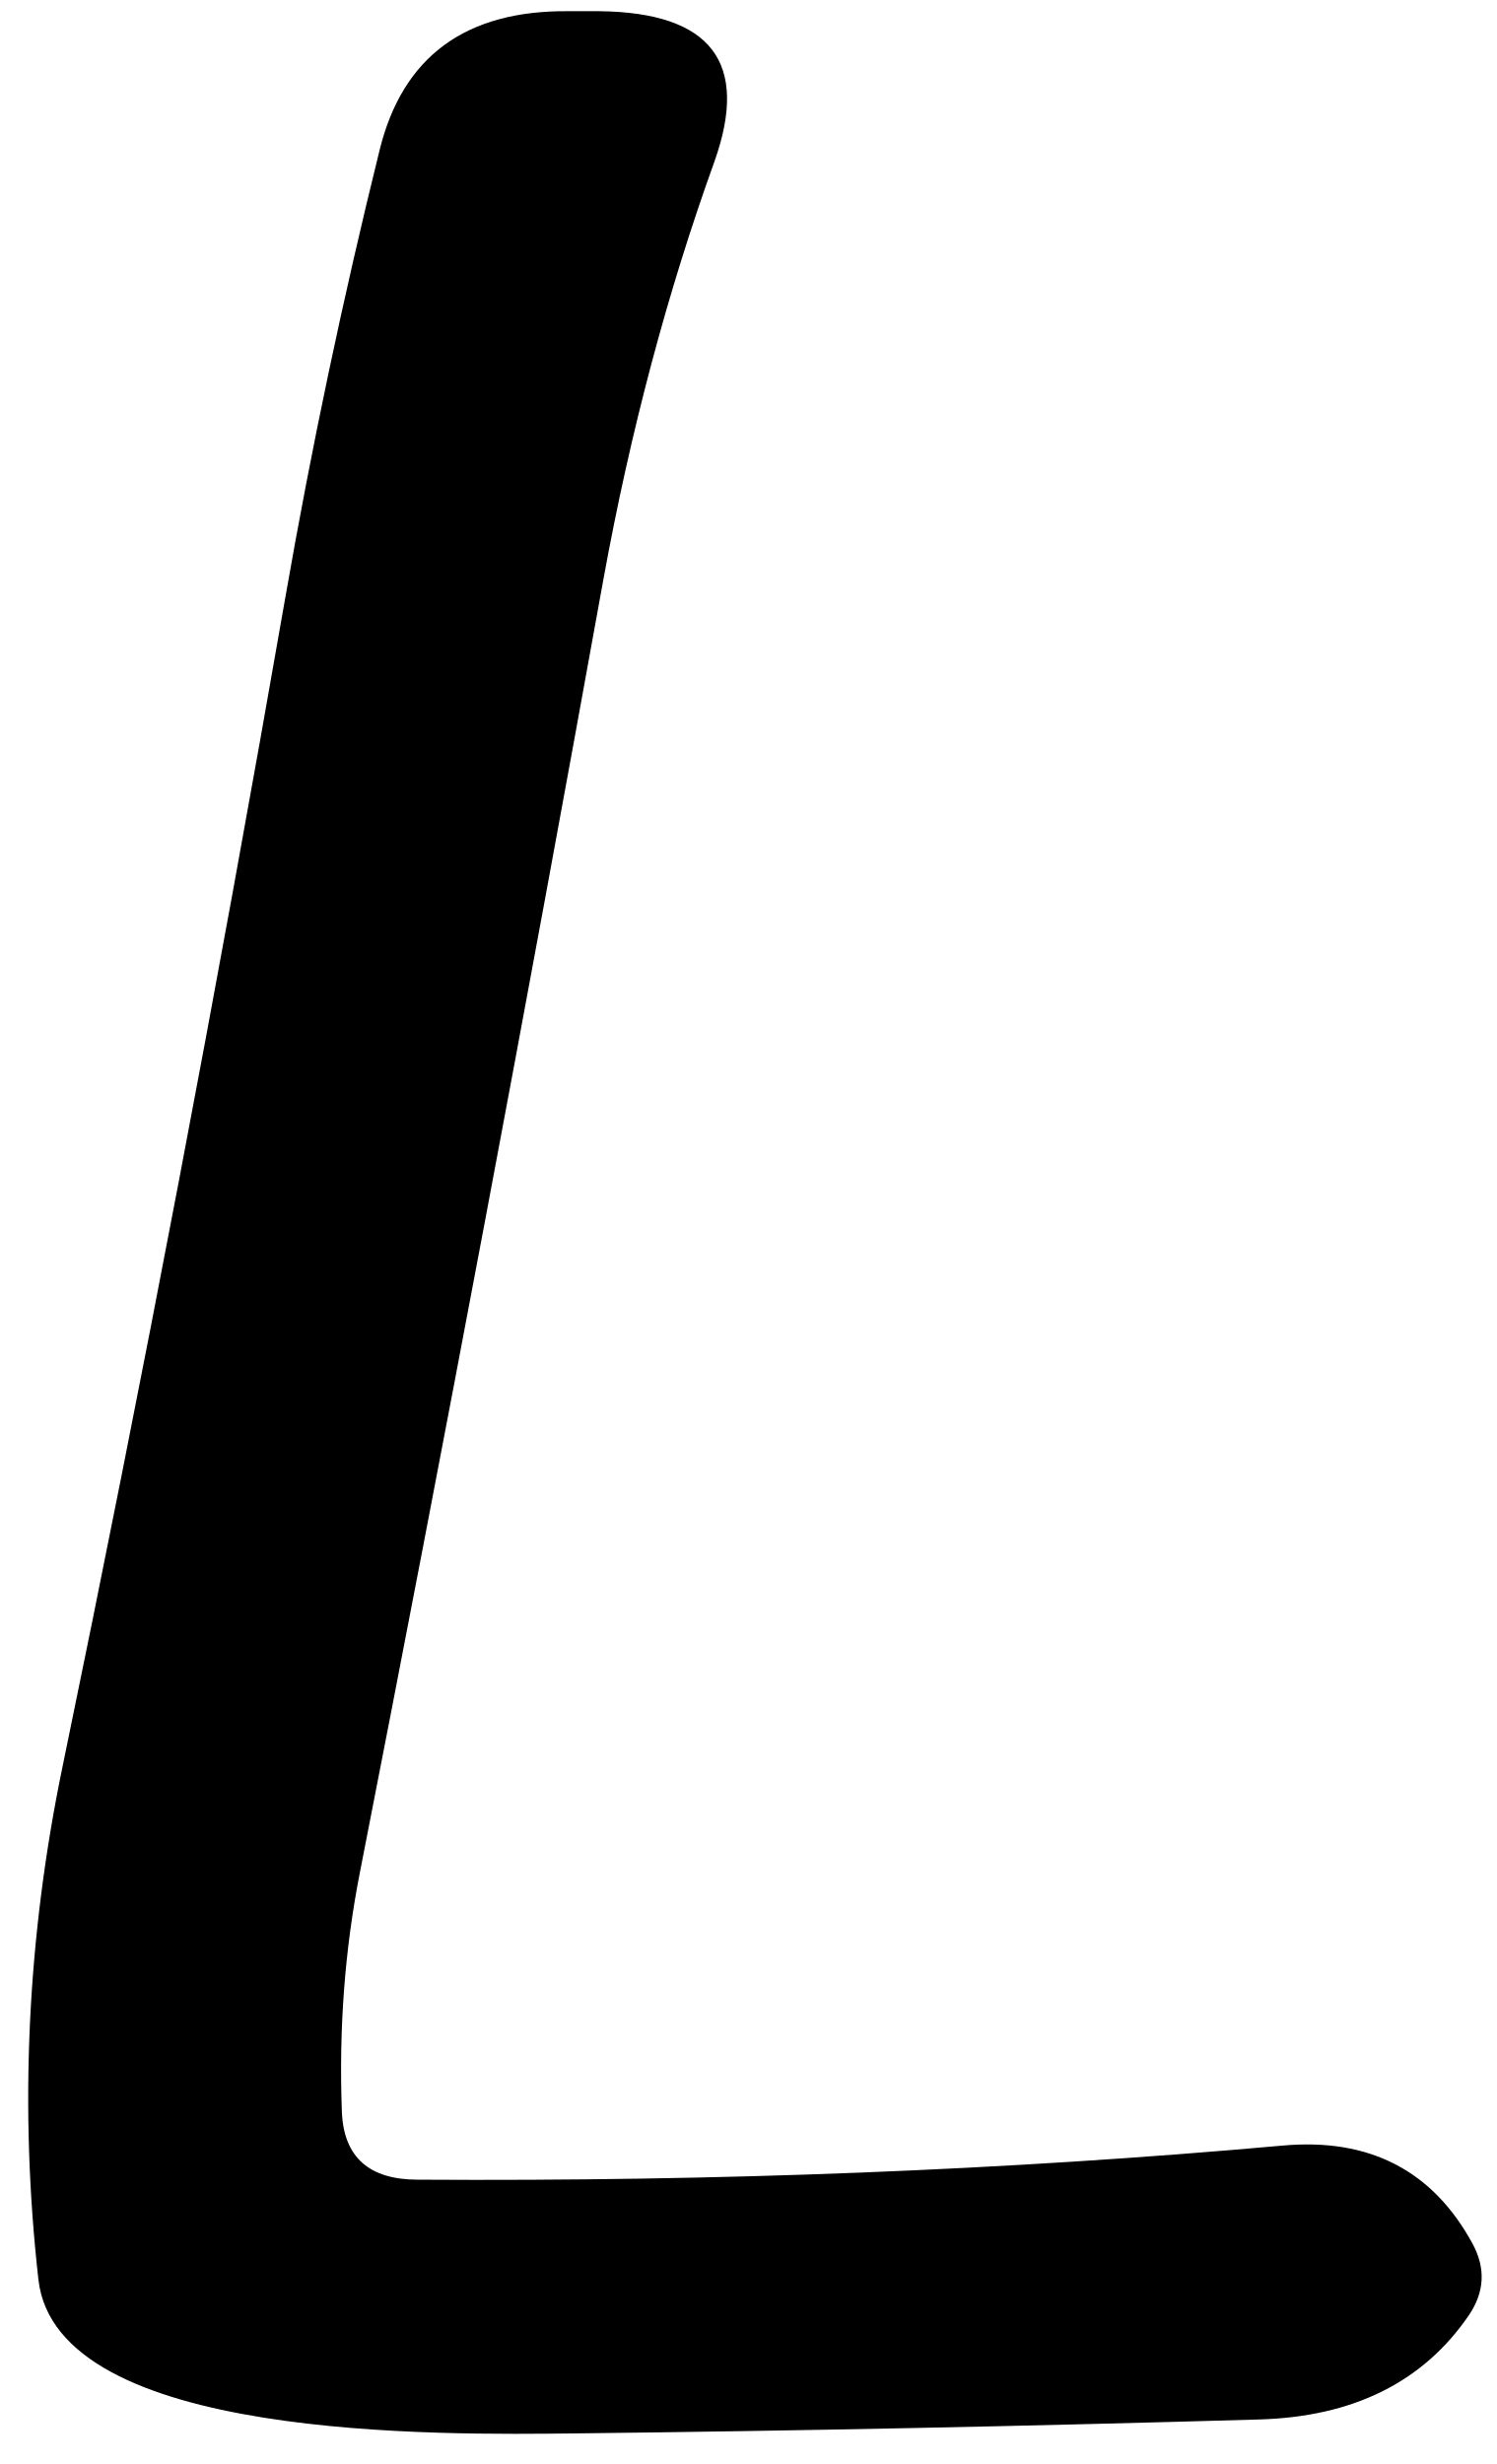
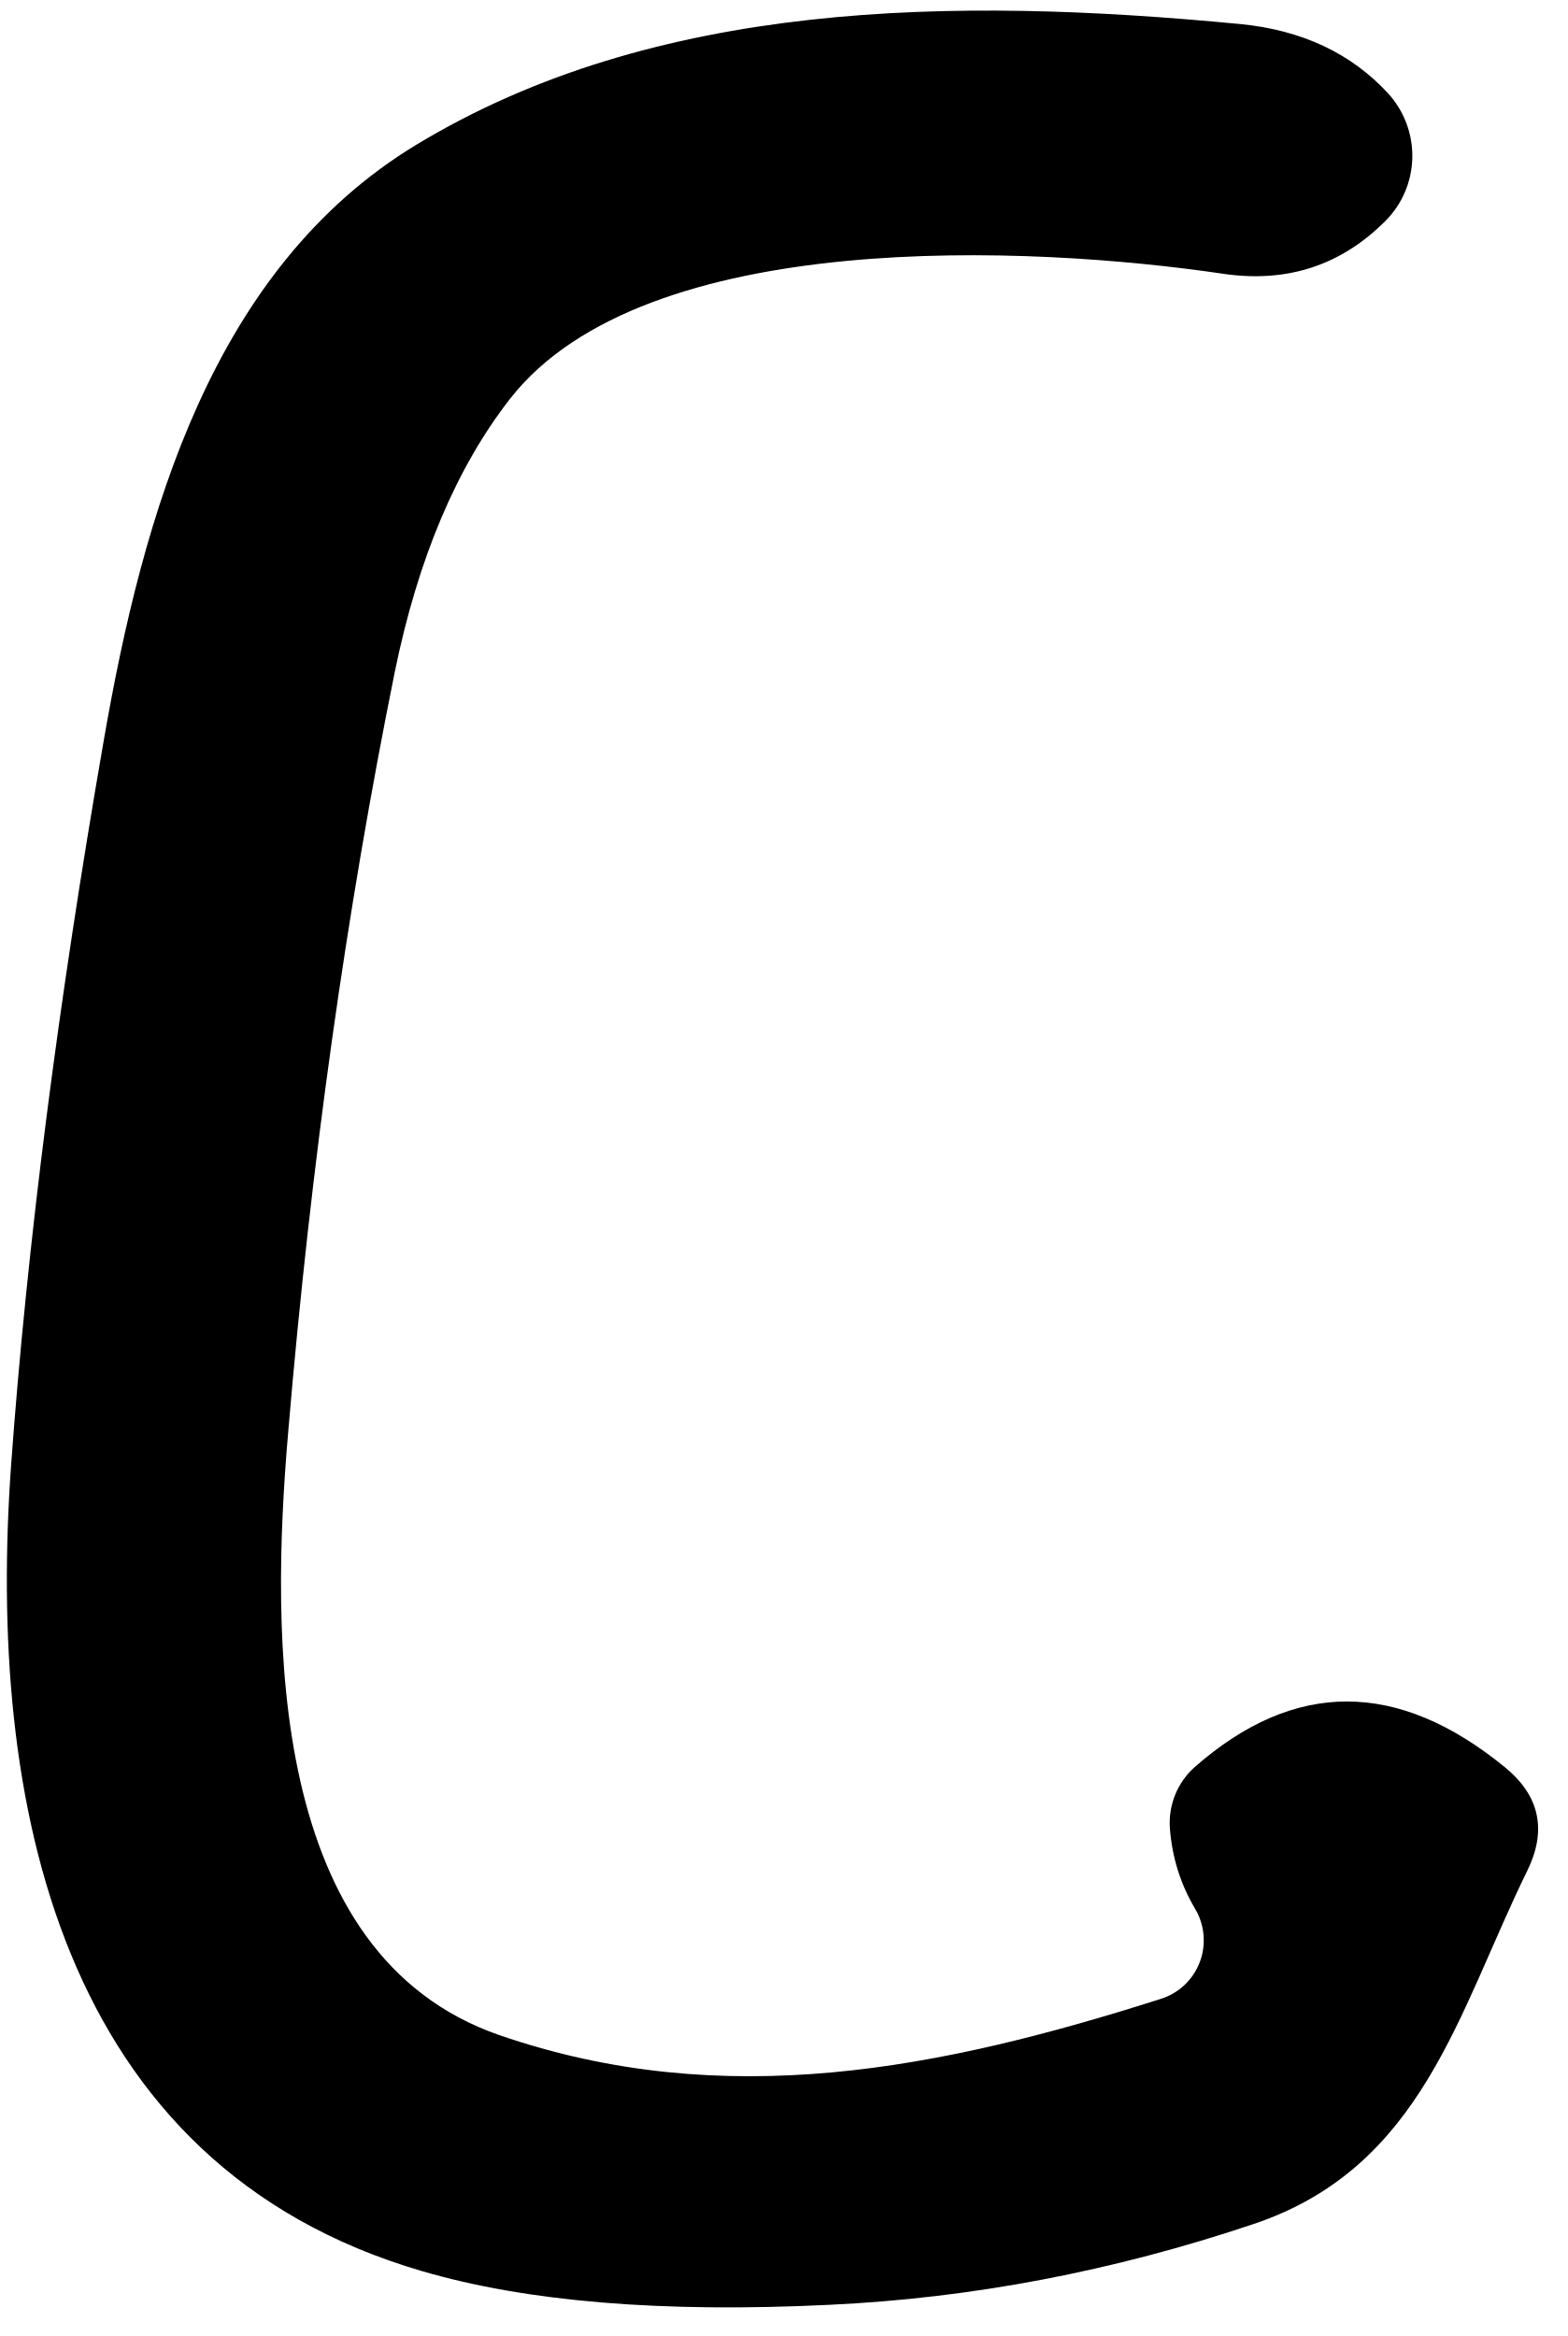
- <svg xmlns="http://www.w3.org/2000/svg" width="48" height="79" viewBox="0 0 48 79" fill="none">
-   <path d="M10.962 67.7C11.017 69.156 11.828 69.884 13.394 69.884C23.07 69.945 32.31 69.582 41.114 68.792C43.906 68.536 45.941 69.587 47.221 71.945C47.64 72.724 47.602 73.482 47.105 74.221C45.638 76.374 43.387 77.491 40.353 77.573C32.939 77.788 25.641 77.937 18.458 78.019C14.123 78.065 1.81 78.265 1.231 73.083C0.613 67.587 0.872 62.103 2.008 56.628C4.579 44.202 6.962 31.695 9.158 19.105C9.985 14.358 10.989 9.596 12.17 4.819C12.909 1.805 14.939 0.318 18.26 0.359H19.22C22.805 0.4 24.035 2.005 22.91 5.173C21.399 9.366 20.213 13.825 19.352 18.552C16.881 32.228 14.277 46.053 11.541 60.026C11.055 62.497 10.862 65.055 10.962 67.7Z" fill="black" />
+ <svg xmlns="http://www.w3.org/2000/svg" width="53" height="79" viewBox="0 0 53 79" fill="none">
+   <path d="M40.415 64.553C39.916 63.713 39.631 62.797 39.56 61.804C39.536 61.421 39.6 61.039 39.745 60.685C39.891 60.331 40.114 60.015 40.4 59.761C43.768 56.802 47.263 56.802 50.886 59.761C52.066 60.723 52.321 61.891 51.649 63.263C49.298 68.054 48.108 73.292 42.399 75.211C37.647 76.809 32.864 77.72 28.051 77.945C22.404 78.222 17.814 77.843 14.283 76.809C1.95 73.215 -0.446 60.897 0.378 49.517C0.917 42.104 1.96 33.949 3.507 25.051C4.835 17.387 7.185 9.078 14.069 4.901C22.159 0.001 32.218 -0.121 41.956 0.815C44.032 1.02 45.696 1.804 46.948 3.165C47.486 3.759 47.777 4.537 47.76 5.338C47.743 6.139 47.419 6.902 46.856 7.466C45.36 8.971 43.539 9.57 41.392 9.263C34.874 8.295 21.823 7.665 17.26 13.471C15.438 15.805 14.136 18.887 13.352 22.716C11.714 30.805 10.513 39.36 9.75 48.38C9.139 55.43 9.063 66.104 16.878 68.822C24.495 71.449 31.806 69.974 39.27 67.594C39.566 67.499 39.838 67.338 40.063 67.123C40.289 66.908 40.464 66.644 40.574 66.352C40.684 66.059 40.727 65.746 40.699 65.434C40.672 65.122 40.575 64.821 40.415 64.553Z" fill="black" />
</svg>
